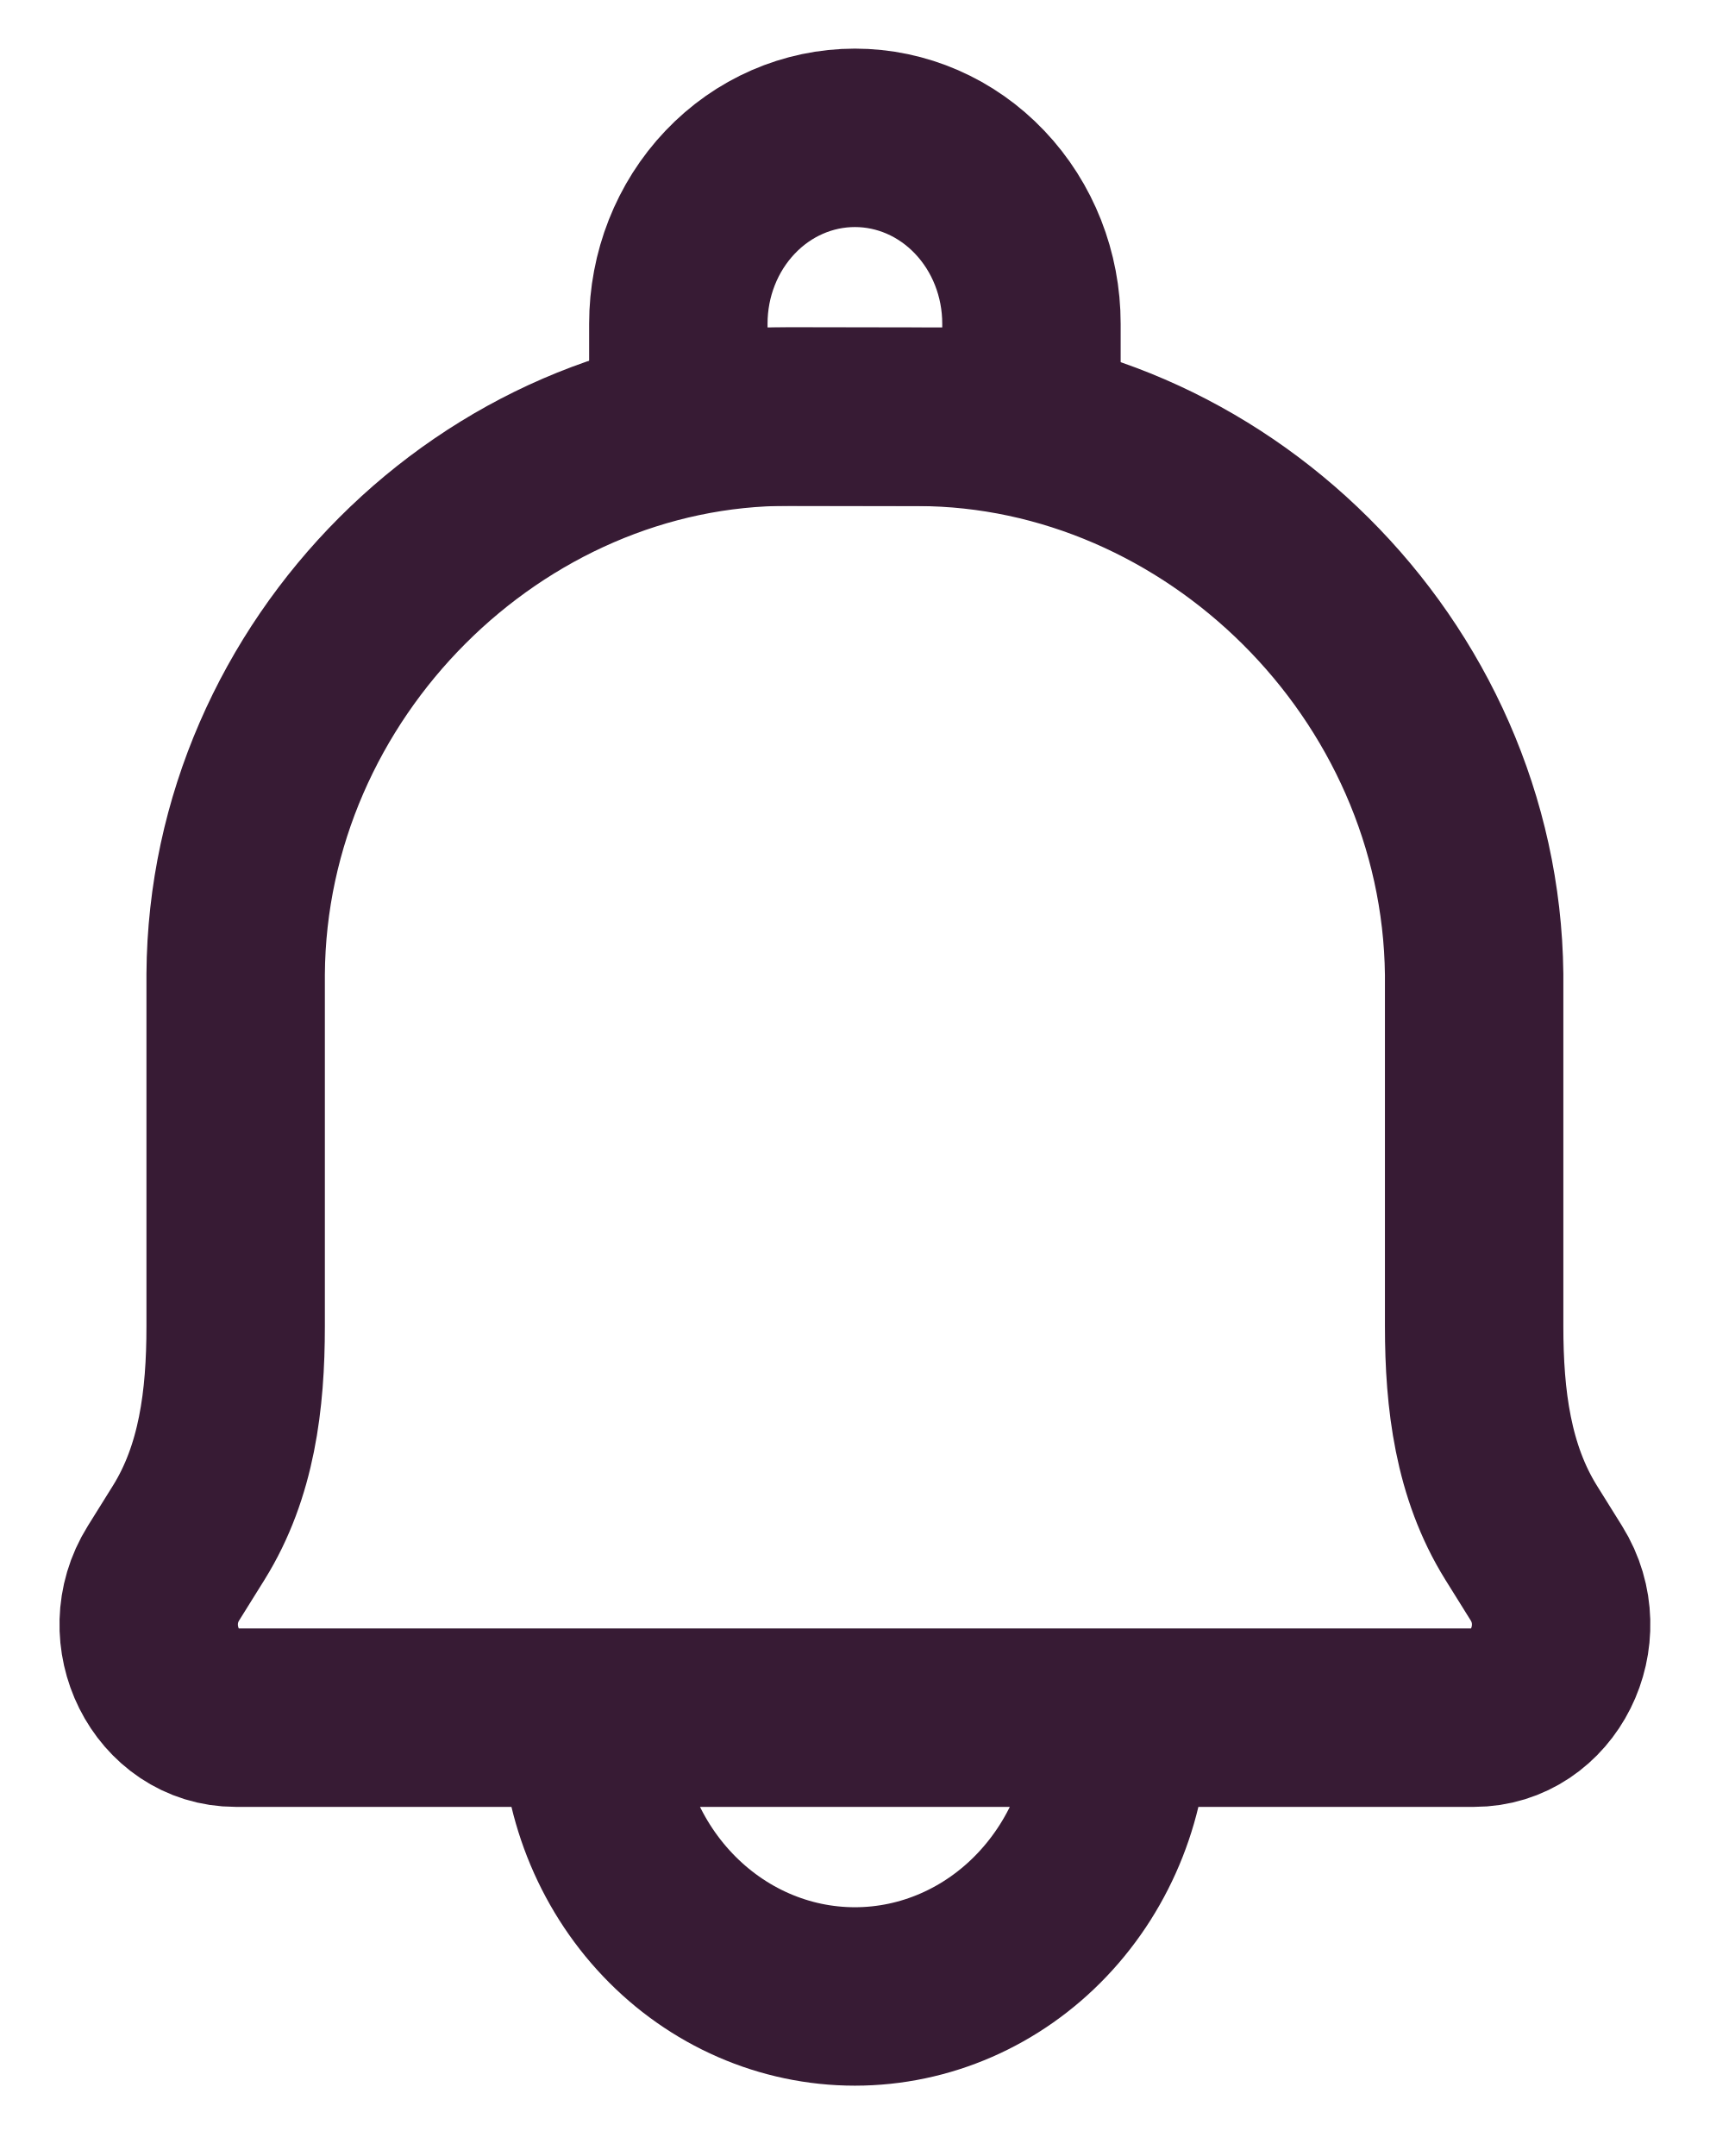
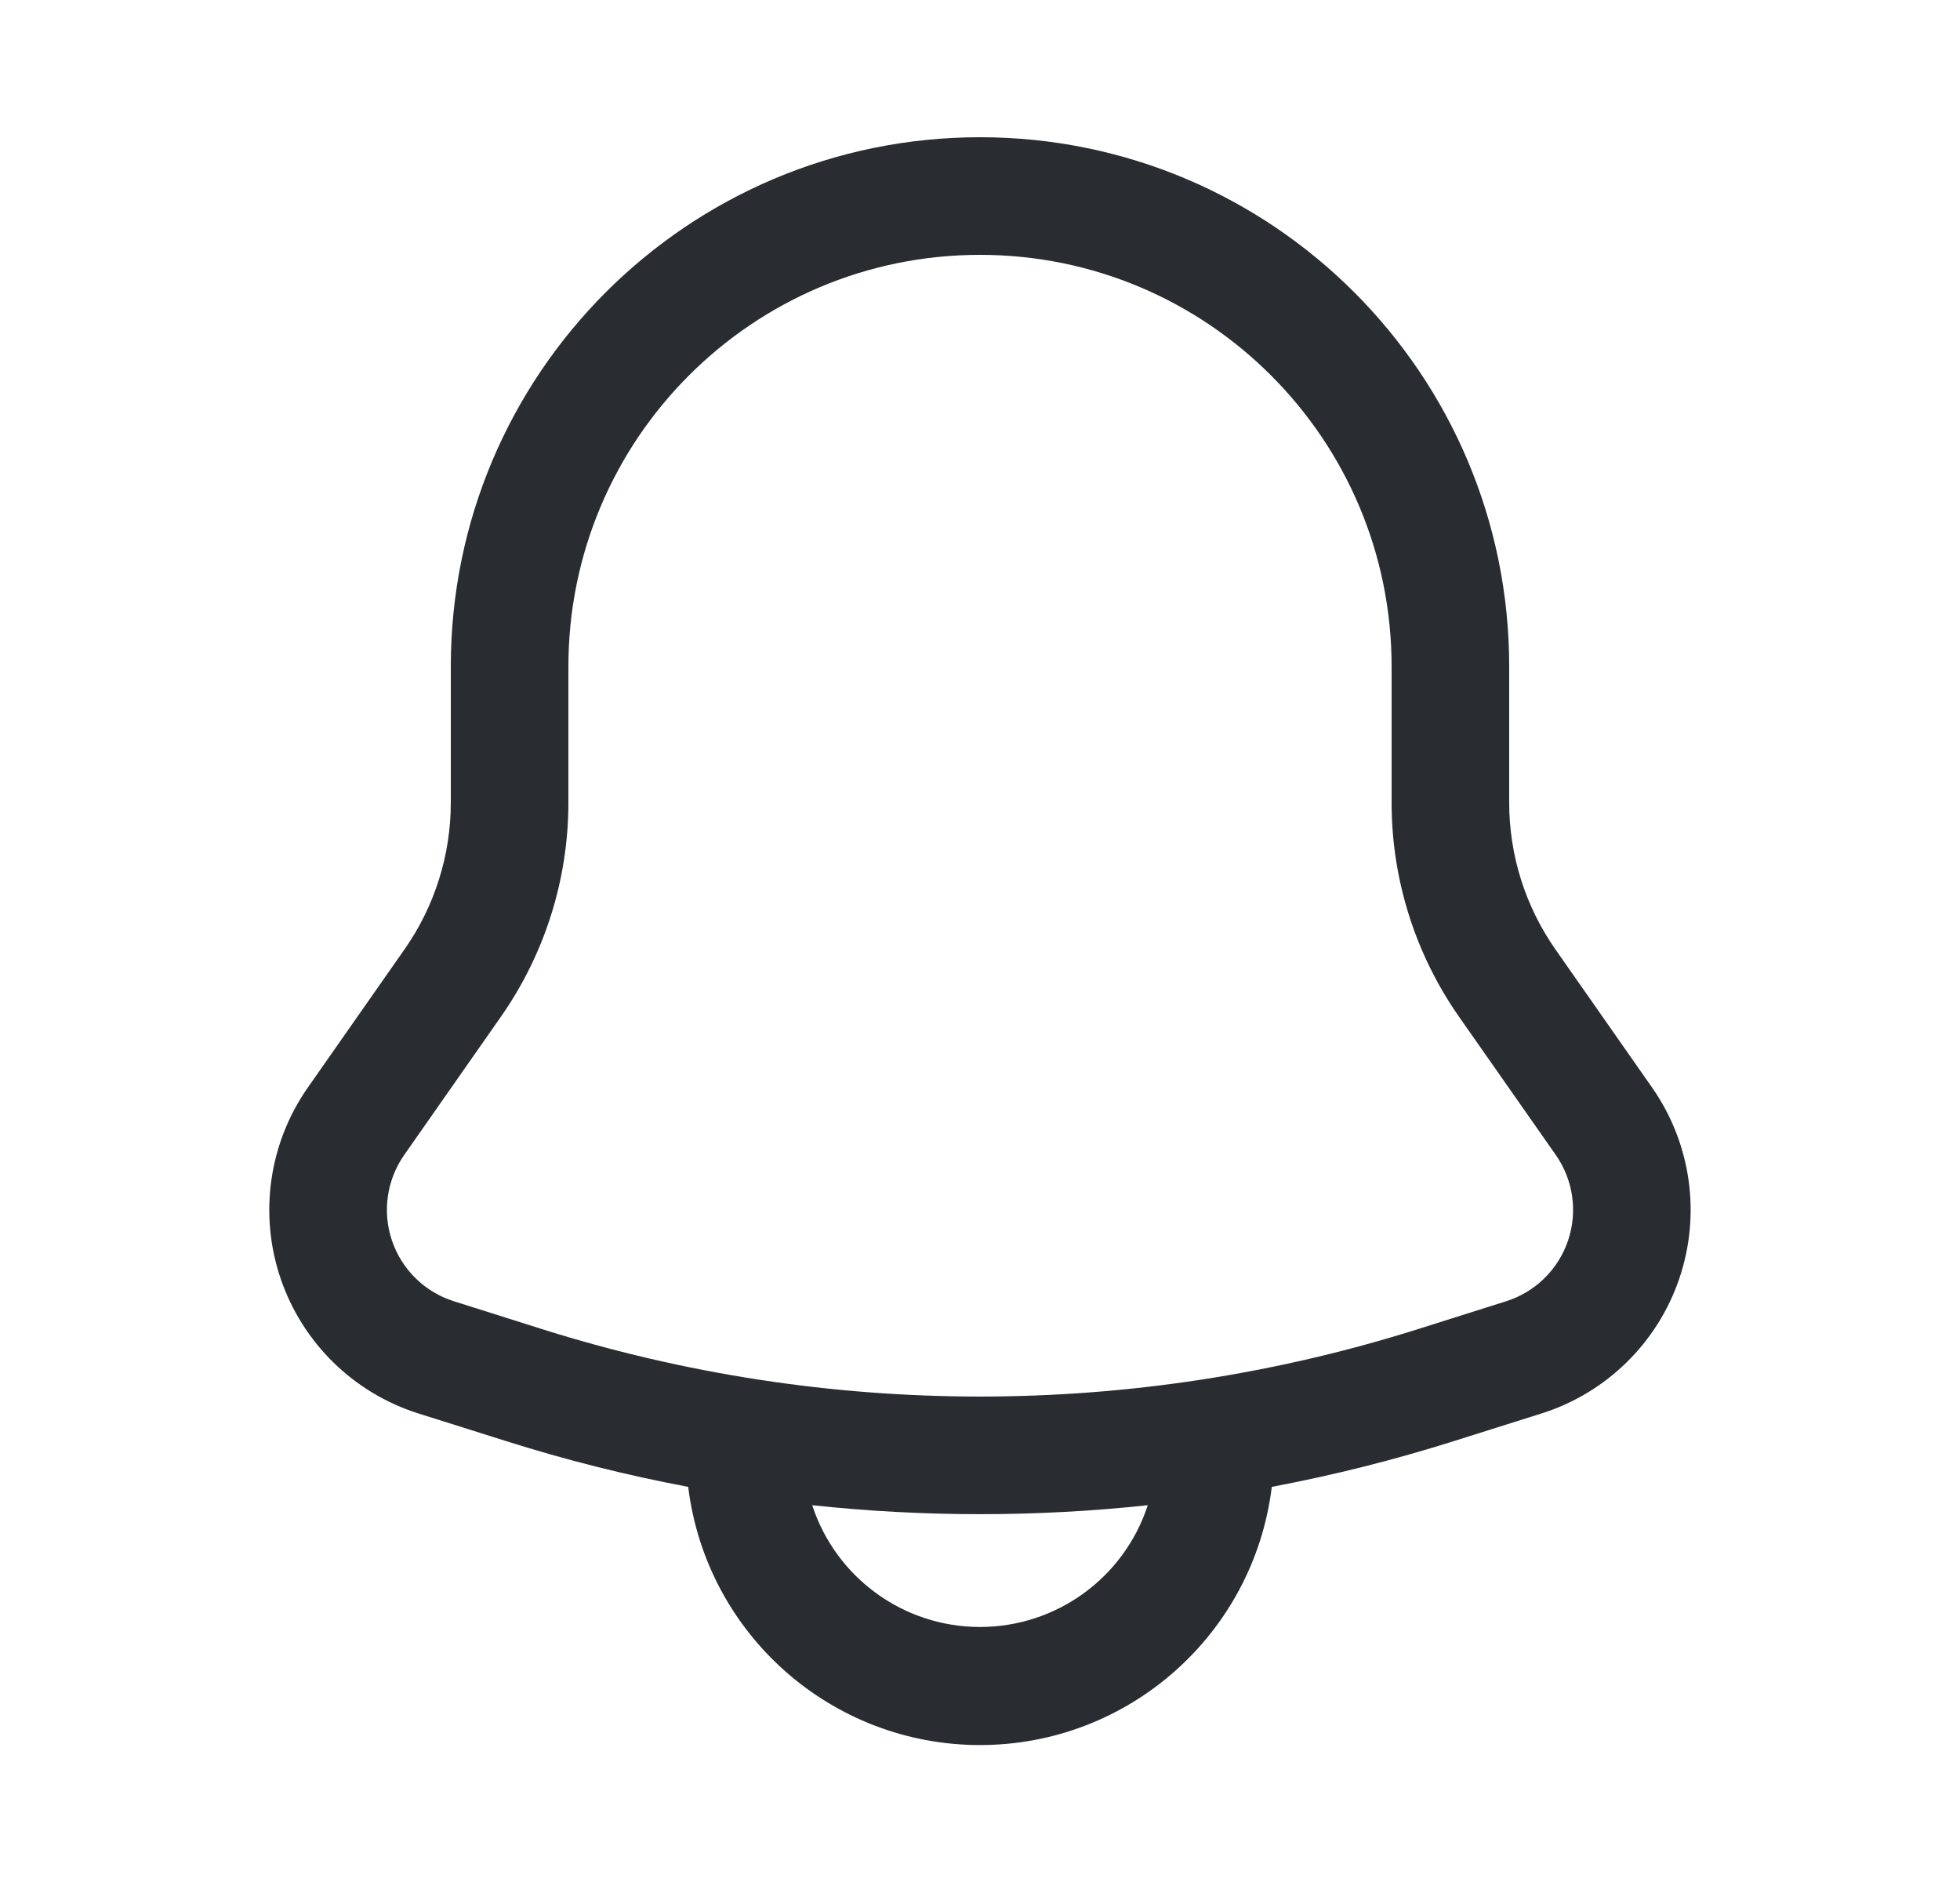
- <svg xmlns="http://www.w3.org/2000/svg" width="23" height="29" viewBox="0 0 23 29" fill="none">
-   <path d="M15.063 23.104C15.063 24.098 14.687 25.052 14.019 25.755C13.351 26.459 12.445 26.854 11.5 26.854C10.555 26.854 9.649 26.459 8.981 25.755C8.313 25.052 7.938 24.098 7.938 23.104M12.356 5.607L10.616 5.604C6.645 5.594 3.197 8.99 3.17 13.104V17.841C3.17 18.829 3.051 19.792 2.54 20.614L2.199 21.161C1.68 21.991 2.238 23.104 3.17 23.104H19.83C20.763 23.104 21.32 21.991 20.802 21.161L20.461 20.614C19.95 19.792 19.83 18.827 19.83 17.84V13.105C19.783 8.99 16.327 5.617 12.356 5.607V5.607Z" stroke="#371B34" stroke-width="2.4" stroke-linecap="round" stroke-linejoin="round" />
-   <path d="M11.5 1.854C12.13 1.854 12.734 2.117 13.179 2.586C13.625 3.055 13.875 3.69 13.875 4.354V5.604H9.125V4.354C9.125 3.69 9.375 3.055 9.821 2.586C10.266 2.117 10.87 1.854 11.5 1.854Z" stroke="#371B34" stroke-width="2.4" stroke-linecap="round" stroke-linejoin="round" />
+ <svg xmlns="http://www.w3.org/2000/svg" fill="none" viewBox="0 0 25 24">
+   <path fill="#292D32" fill-rule="evenodd" d="M12.5 1.75A6.75 6.75 0 0 0 5.75 8.5v1.736a3.26 3.26 0 0 1-.59 1.87l-1.233 1.762a2.722 2.722 0 0 0 1.41 4.157l1.117.352c.765.242 1.541.437 2.324.584a3.75 3.75 0 0 0 7.444 0 20.067 20.067 0 0 0 2.324-.584l1.116-.352a2.722 2.722 0 0 0 1.41-4.157l-1.233-1.762a3.26 3.26 0 0 1-.589-1.87V8.5a6.75 6.75 0 0 0-6.75-6.75Zm2.14 17.445a20.077 20.077 0 0 1-4.28 0 2.251 2.251 0 0 0 4.28 0ZM7.25 8.5a5.25 5.25 0 0 1 10.5 0v1.736c0 .976.3 1.93.86 2.73l1.234 1.762a1.222 1.222 0 0 1-.633 1.866l-1.117.353a18.576 18.576 0 0 1-11.188 0l-1.117-.353a1.222 1.222 0 0 1-.633-1.866l1.233-1.762c.56-.8.861-1.753.861-2.73V8.5Z" clip-rule="evenodd" />
</svg>
